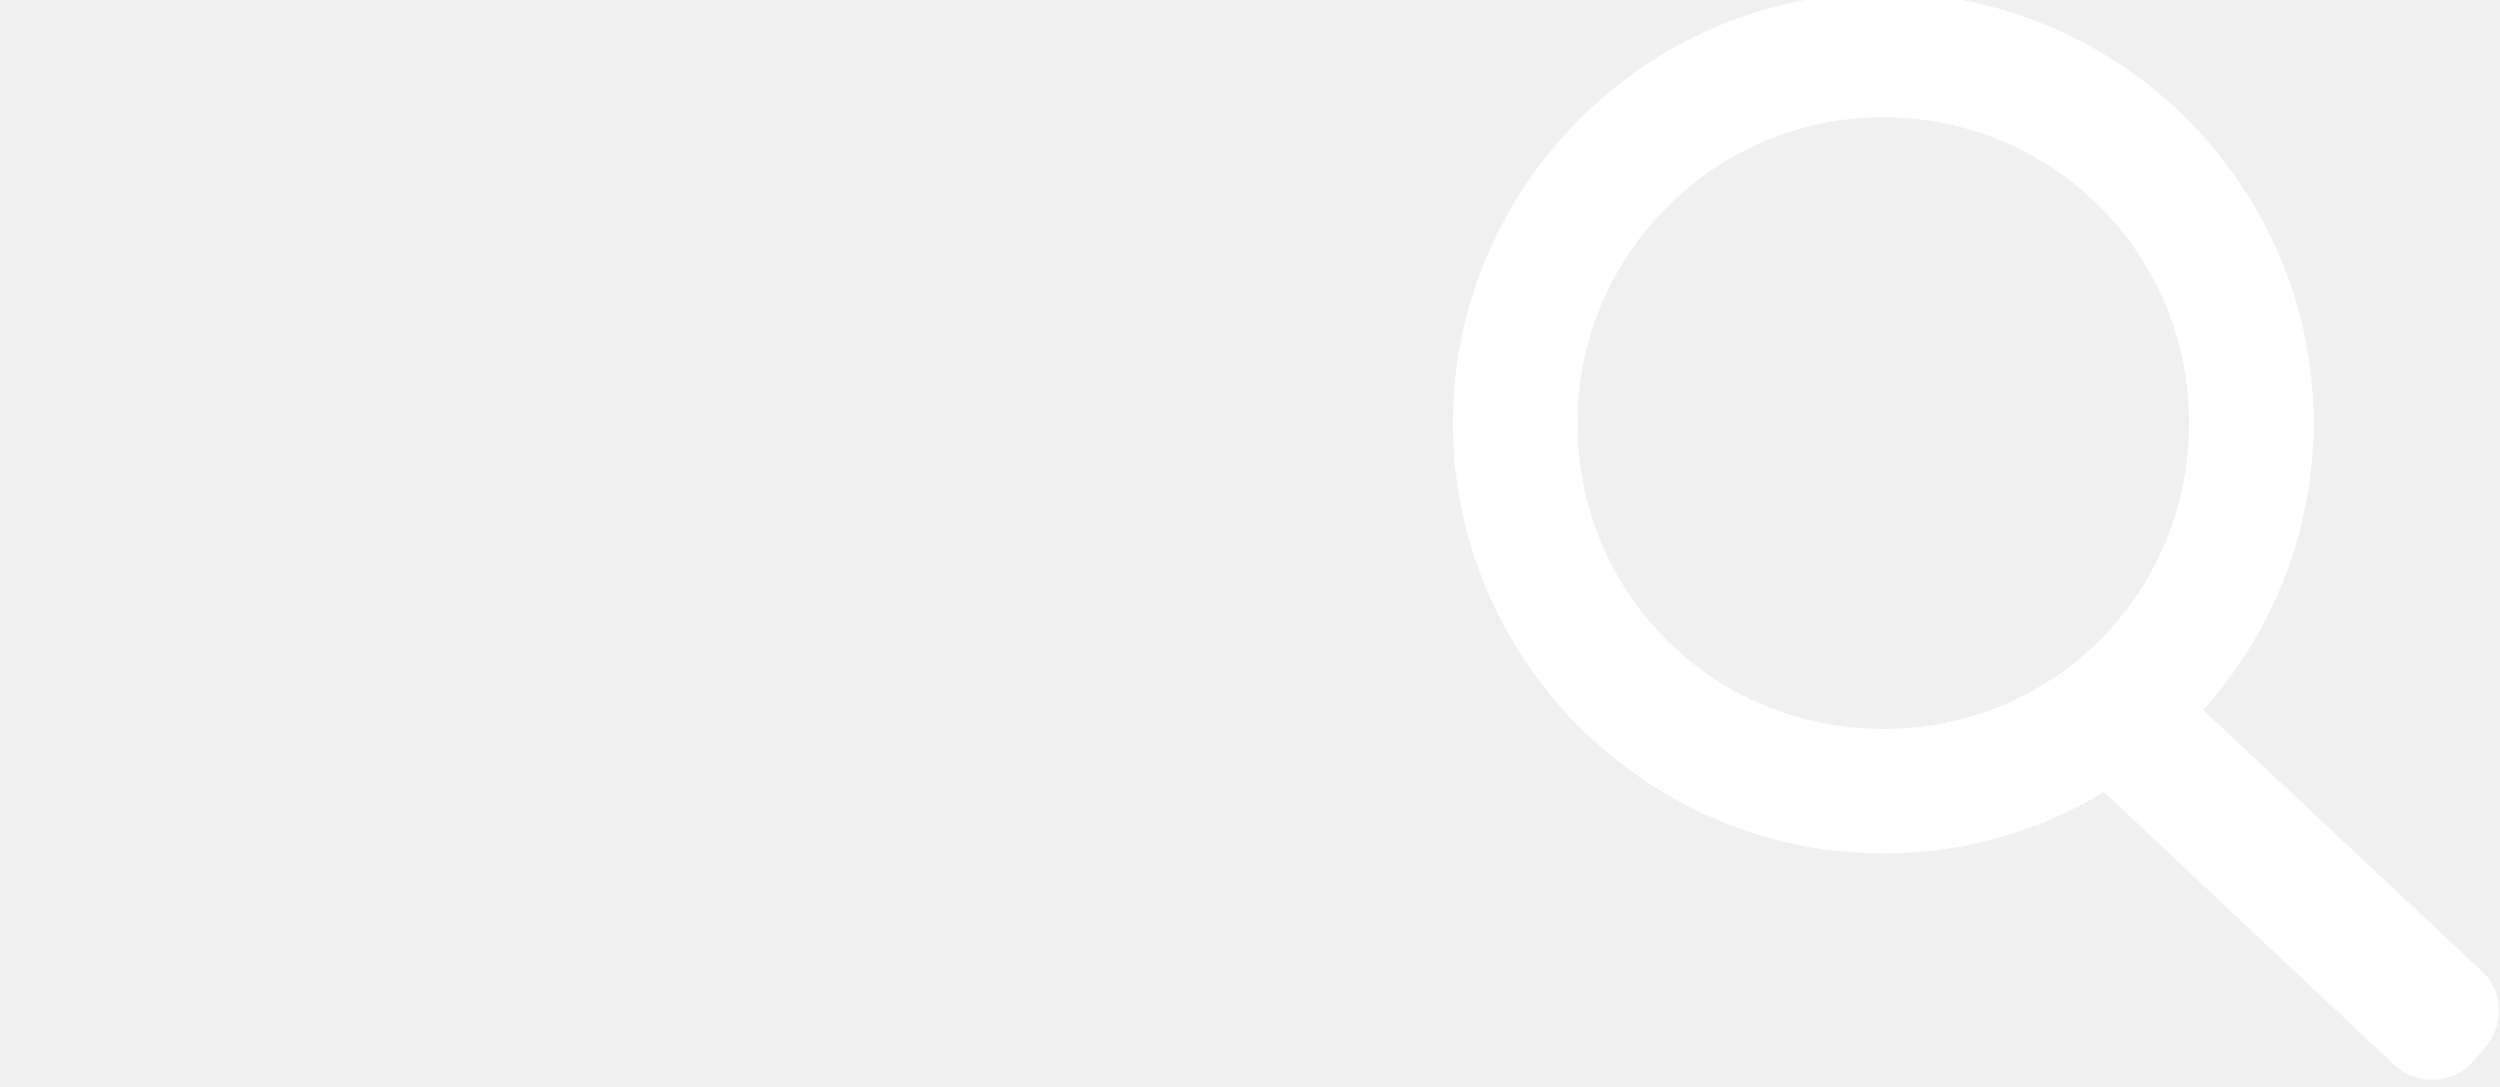
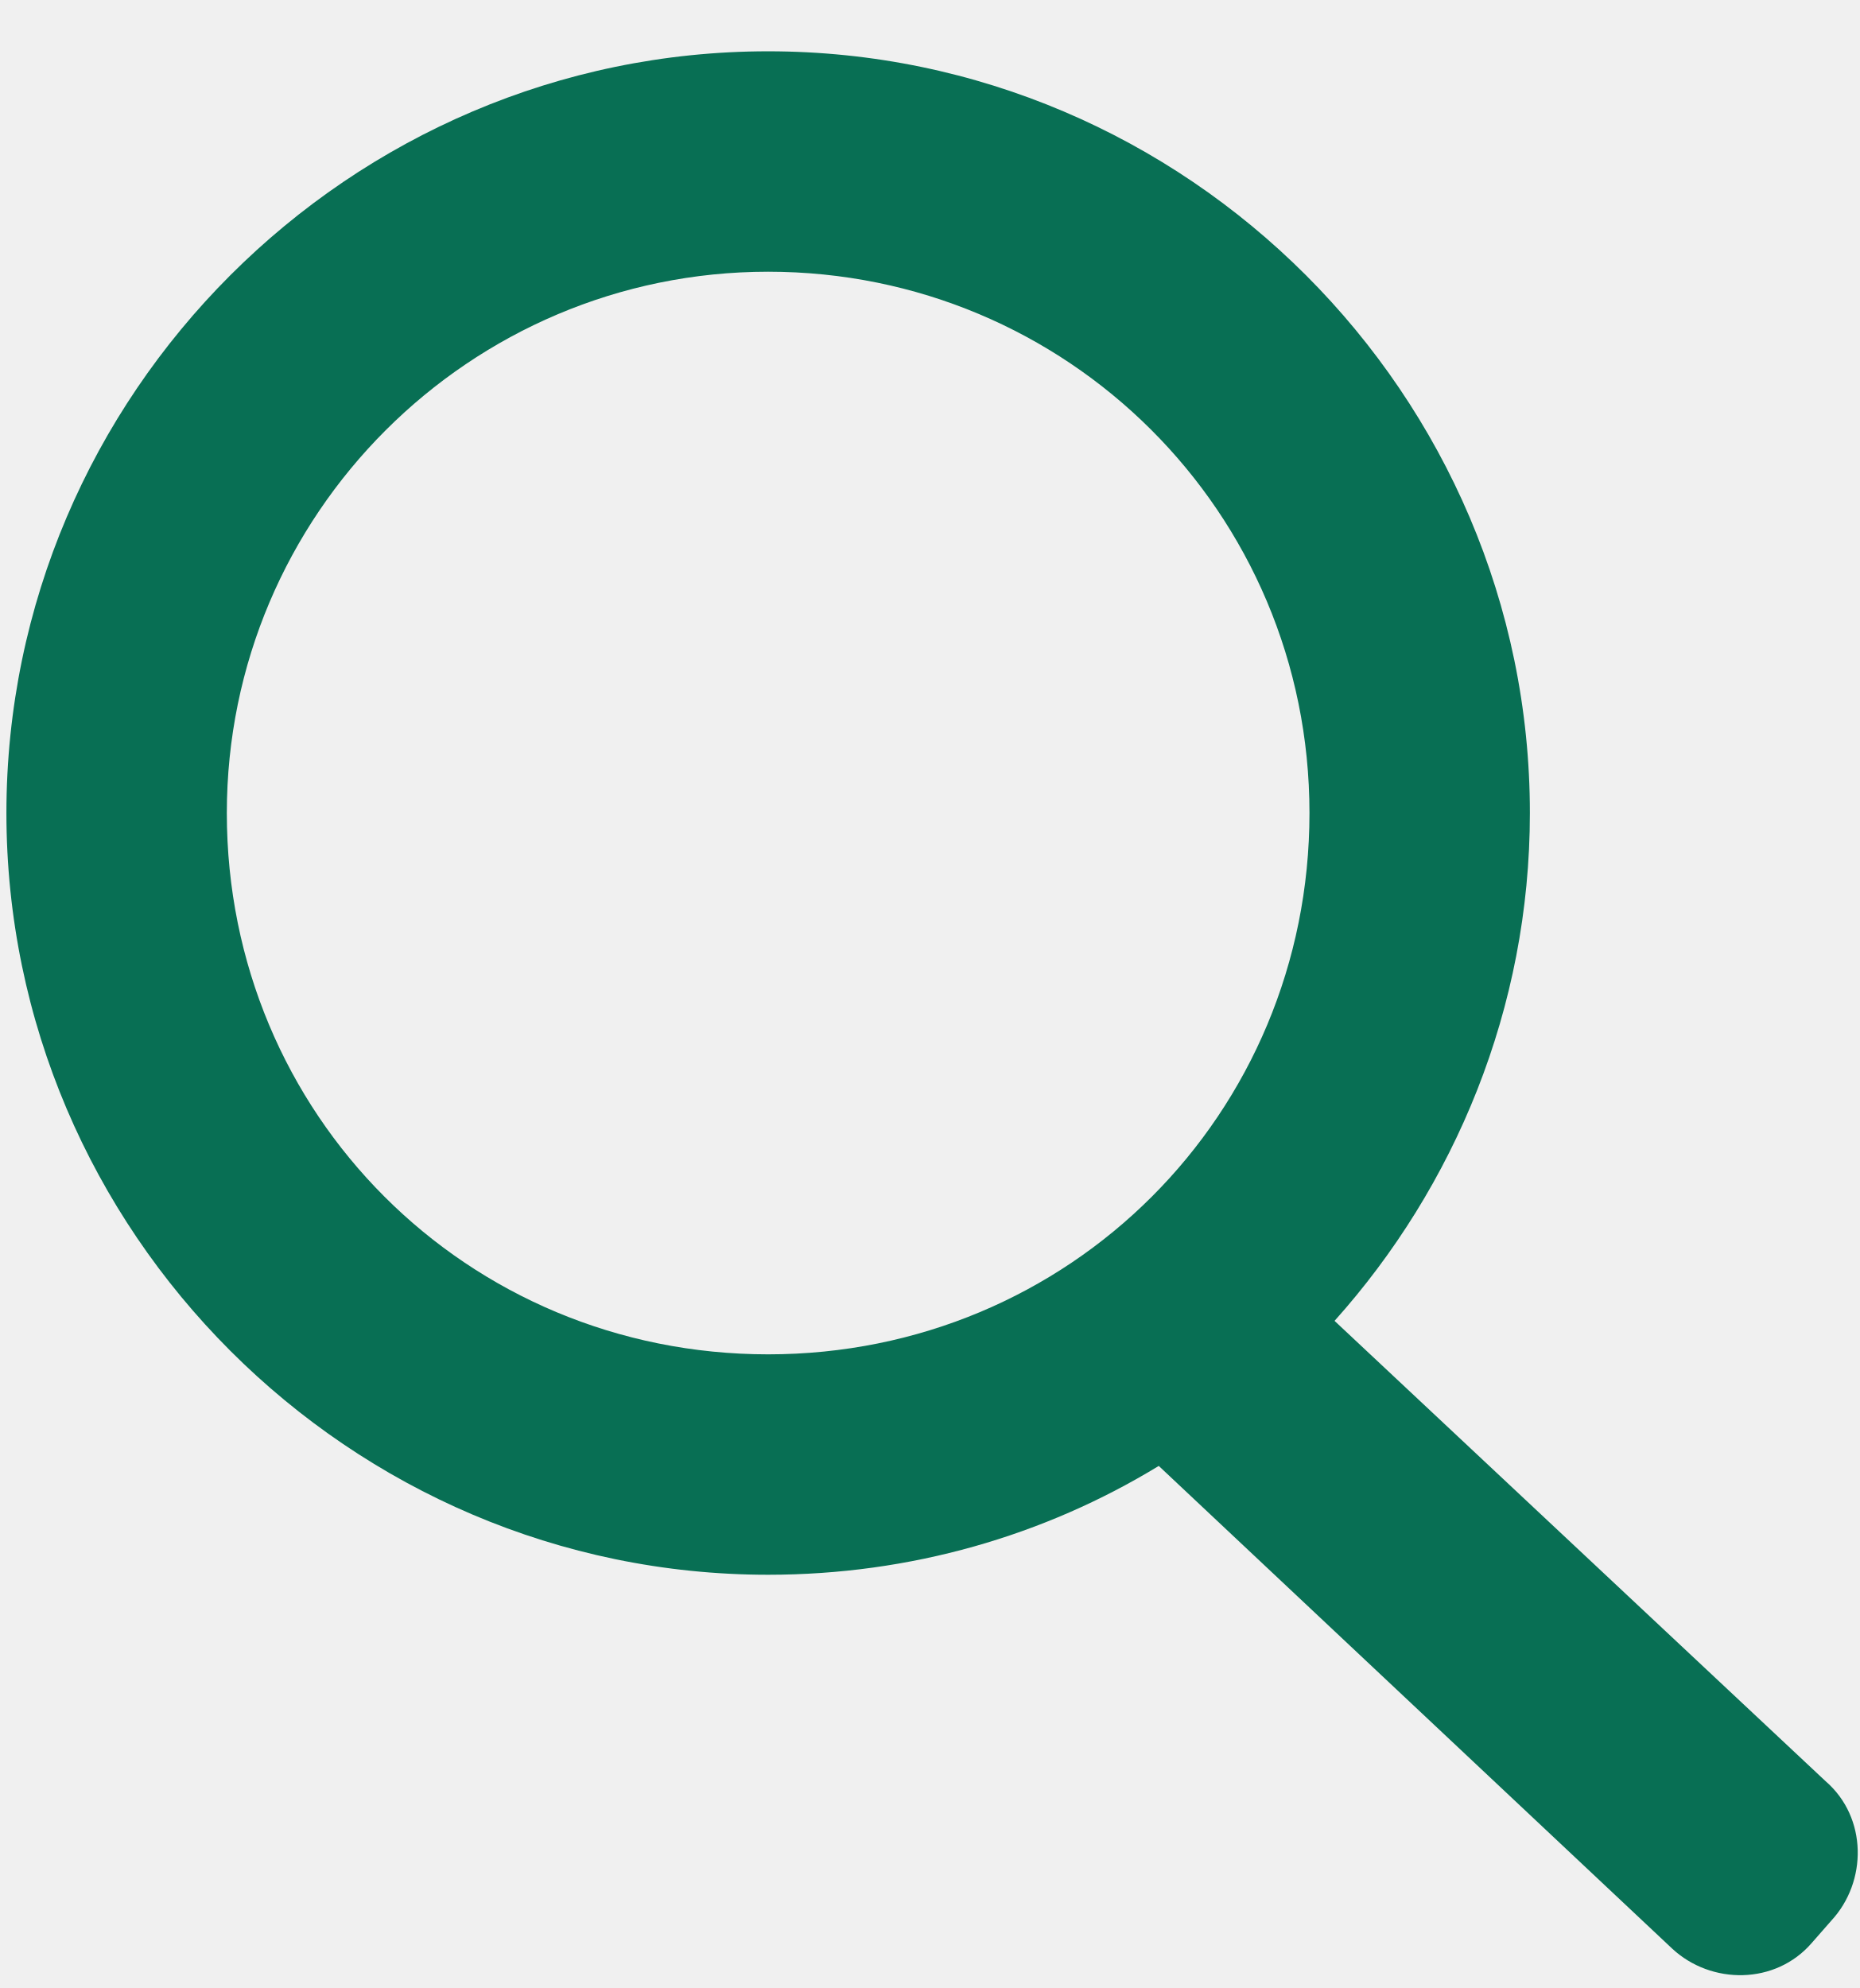
- <svg xmlns="http://www.w3.org/2000/svg" height="30" viewBox="0 0 69 30" width="69">
-   <path d="m11.878 0c-6.526 0-11.878 5.352-11.878 11.878s5.352 11.878 11.878 11.878c2.219 0 4.307-.609 6.091-1.697l8.006 7.527c.609.566 1.61.566 2.175-.087l.305-.348c.566-.609.566-1.61-.087-2.175l-7.658-7.179c1.871-2.088 3.046-4.873 3.046-7.919 0-6.526-5.352-11.878-11.878-11.878zm0 3.437c4.655 0 8.441 3.742 8.441 8.441 0 4.699-3.742 8.441-8.441 8.441-4.699 0-8.441-3.742-8.441-8.441 0-4.655 3.785-8.441 8.441-8.441z" fill="#fff" transform="translate(40.1 -.2)" />
+ <svg xmlns="http://www.w3.org/2000/svg" width="29px" height="31px" viewBox="0 0 29 31" version="1.1">
+   <g id="Page-1" stroke="none" stroke-width="1" fill="none" fill-rule="evenodd">
+     <g id="search" transform="translate(0.1, 0.8)" fill="#086F54" fill-rule="nonzero">
+       <path d="M11.878,-7.21644966e-16 C5.352,-7.21644966e-16 7.10542736e-15,5.352 7.10542736e-15,11.878 C7.10542736e-15,18.404 5.352,23.756 11.878,23.756 C14.097,23.756 16.185,23.147 17.969,22.059 L25.975,29.586 C26.584,30.152 27.585,30.152 28.15,29.499 L28.455,29.151 C29.02,28.542 29.02,27.541 28.368,26.976 L20.71,19.797 C22.581,17.708 23.756,14.924 23.756,11.878 C23.756,5.352 18.404,-7.21644966e-16 11.878,-7.21644966e-16 Z M11.878,3.437 C16.533,3.437 20.319,7.179 20.319,11.878 C20.319,16.577 16.577,20.319 11.878,20.319 C7.179,20.319 3.437,16.577 3.437,11.878 C3.437,7.222 7.222,3.437 11.878,3.437 Z" id="Shape" />
+     </g>
+   </g>
</svg>
